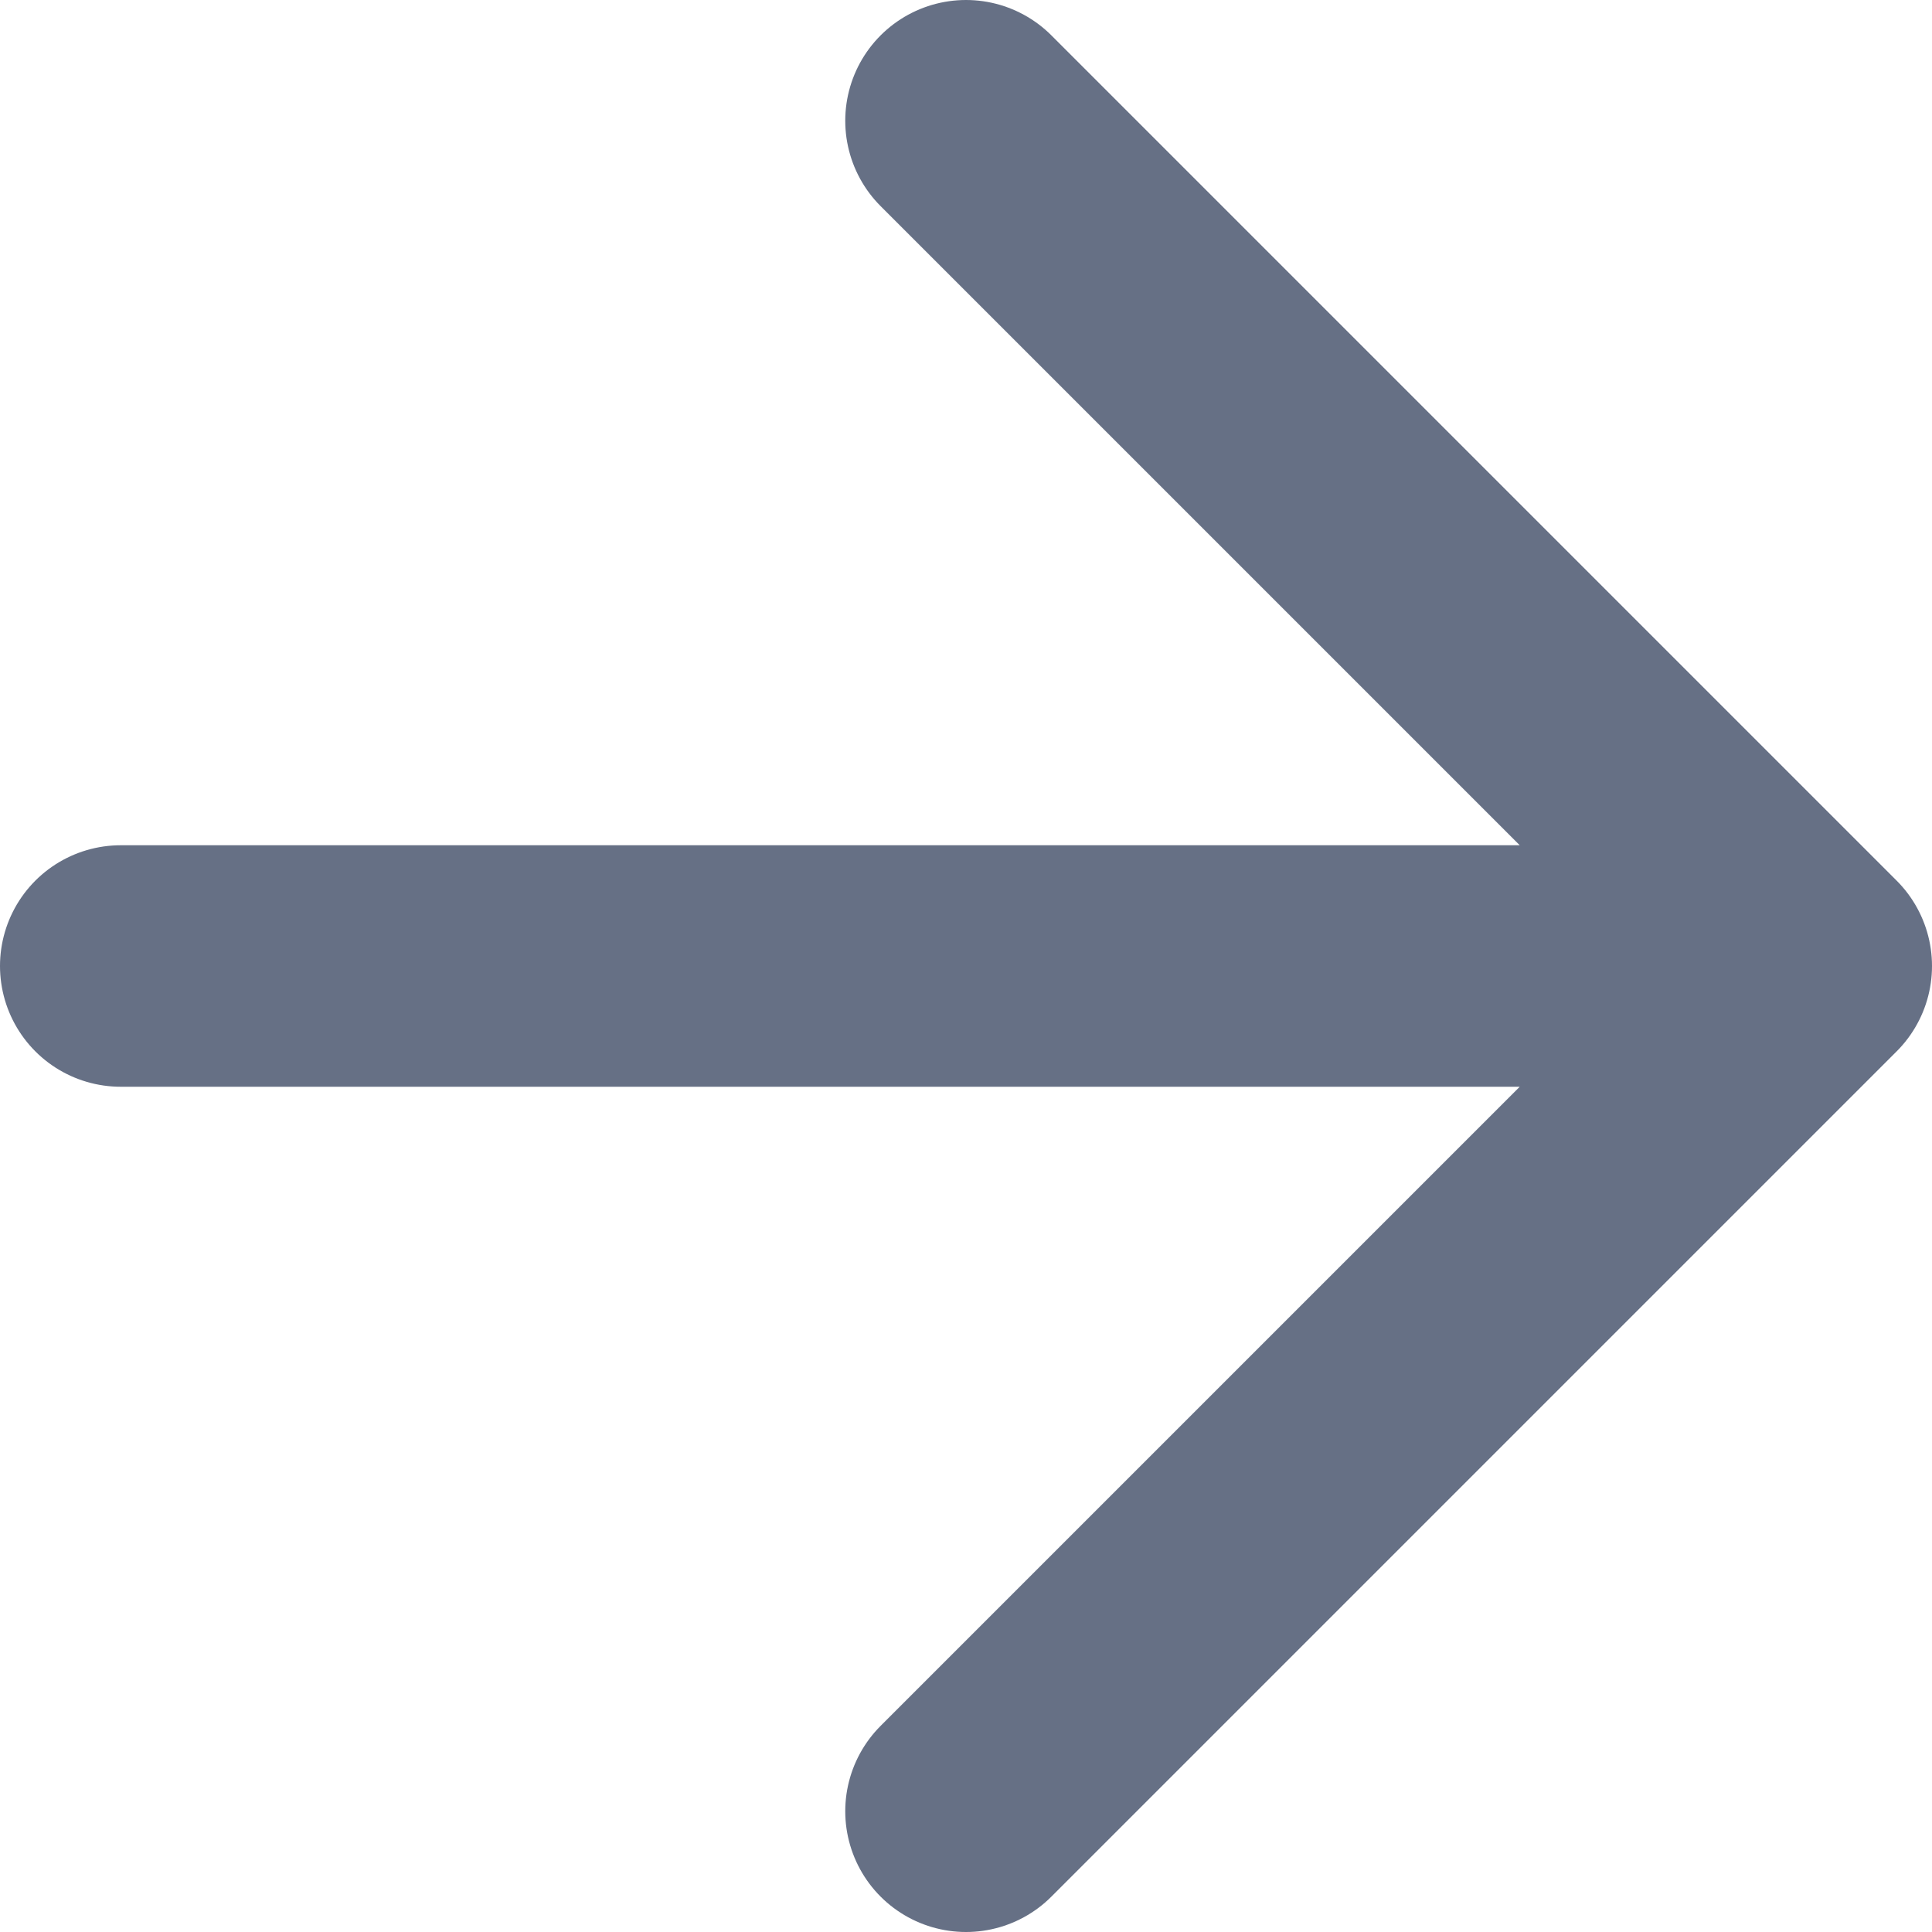
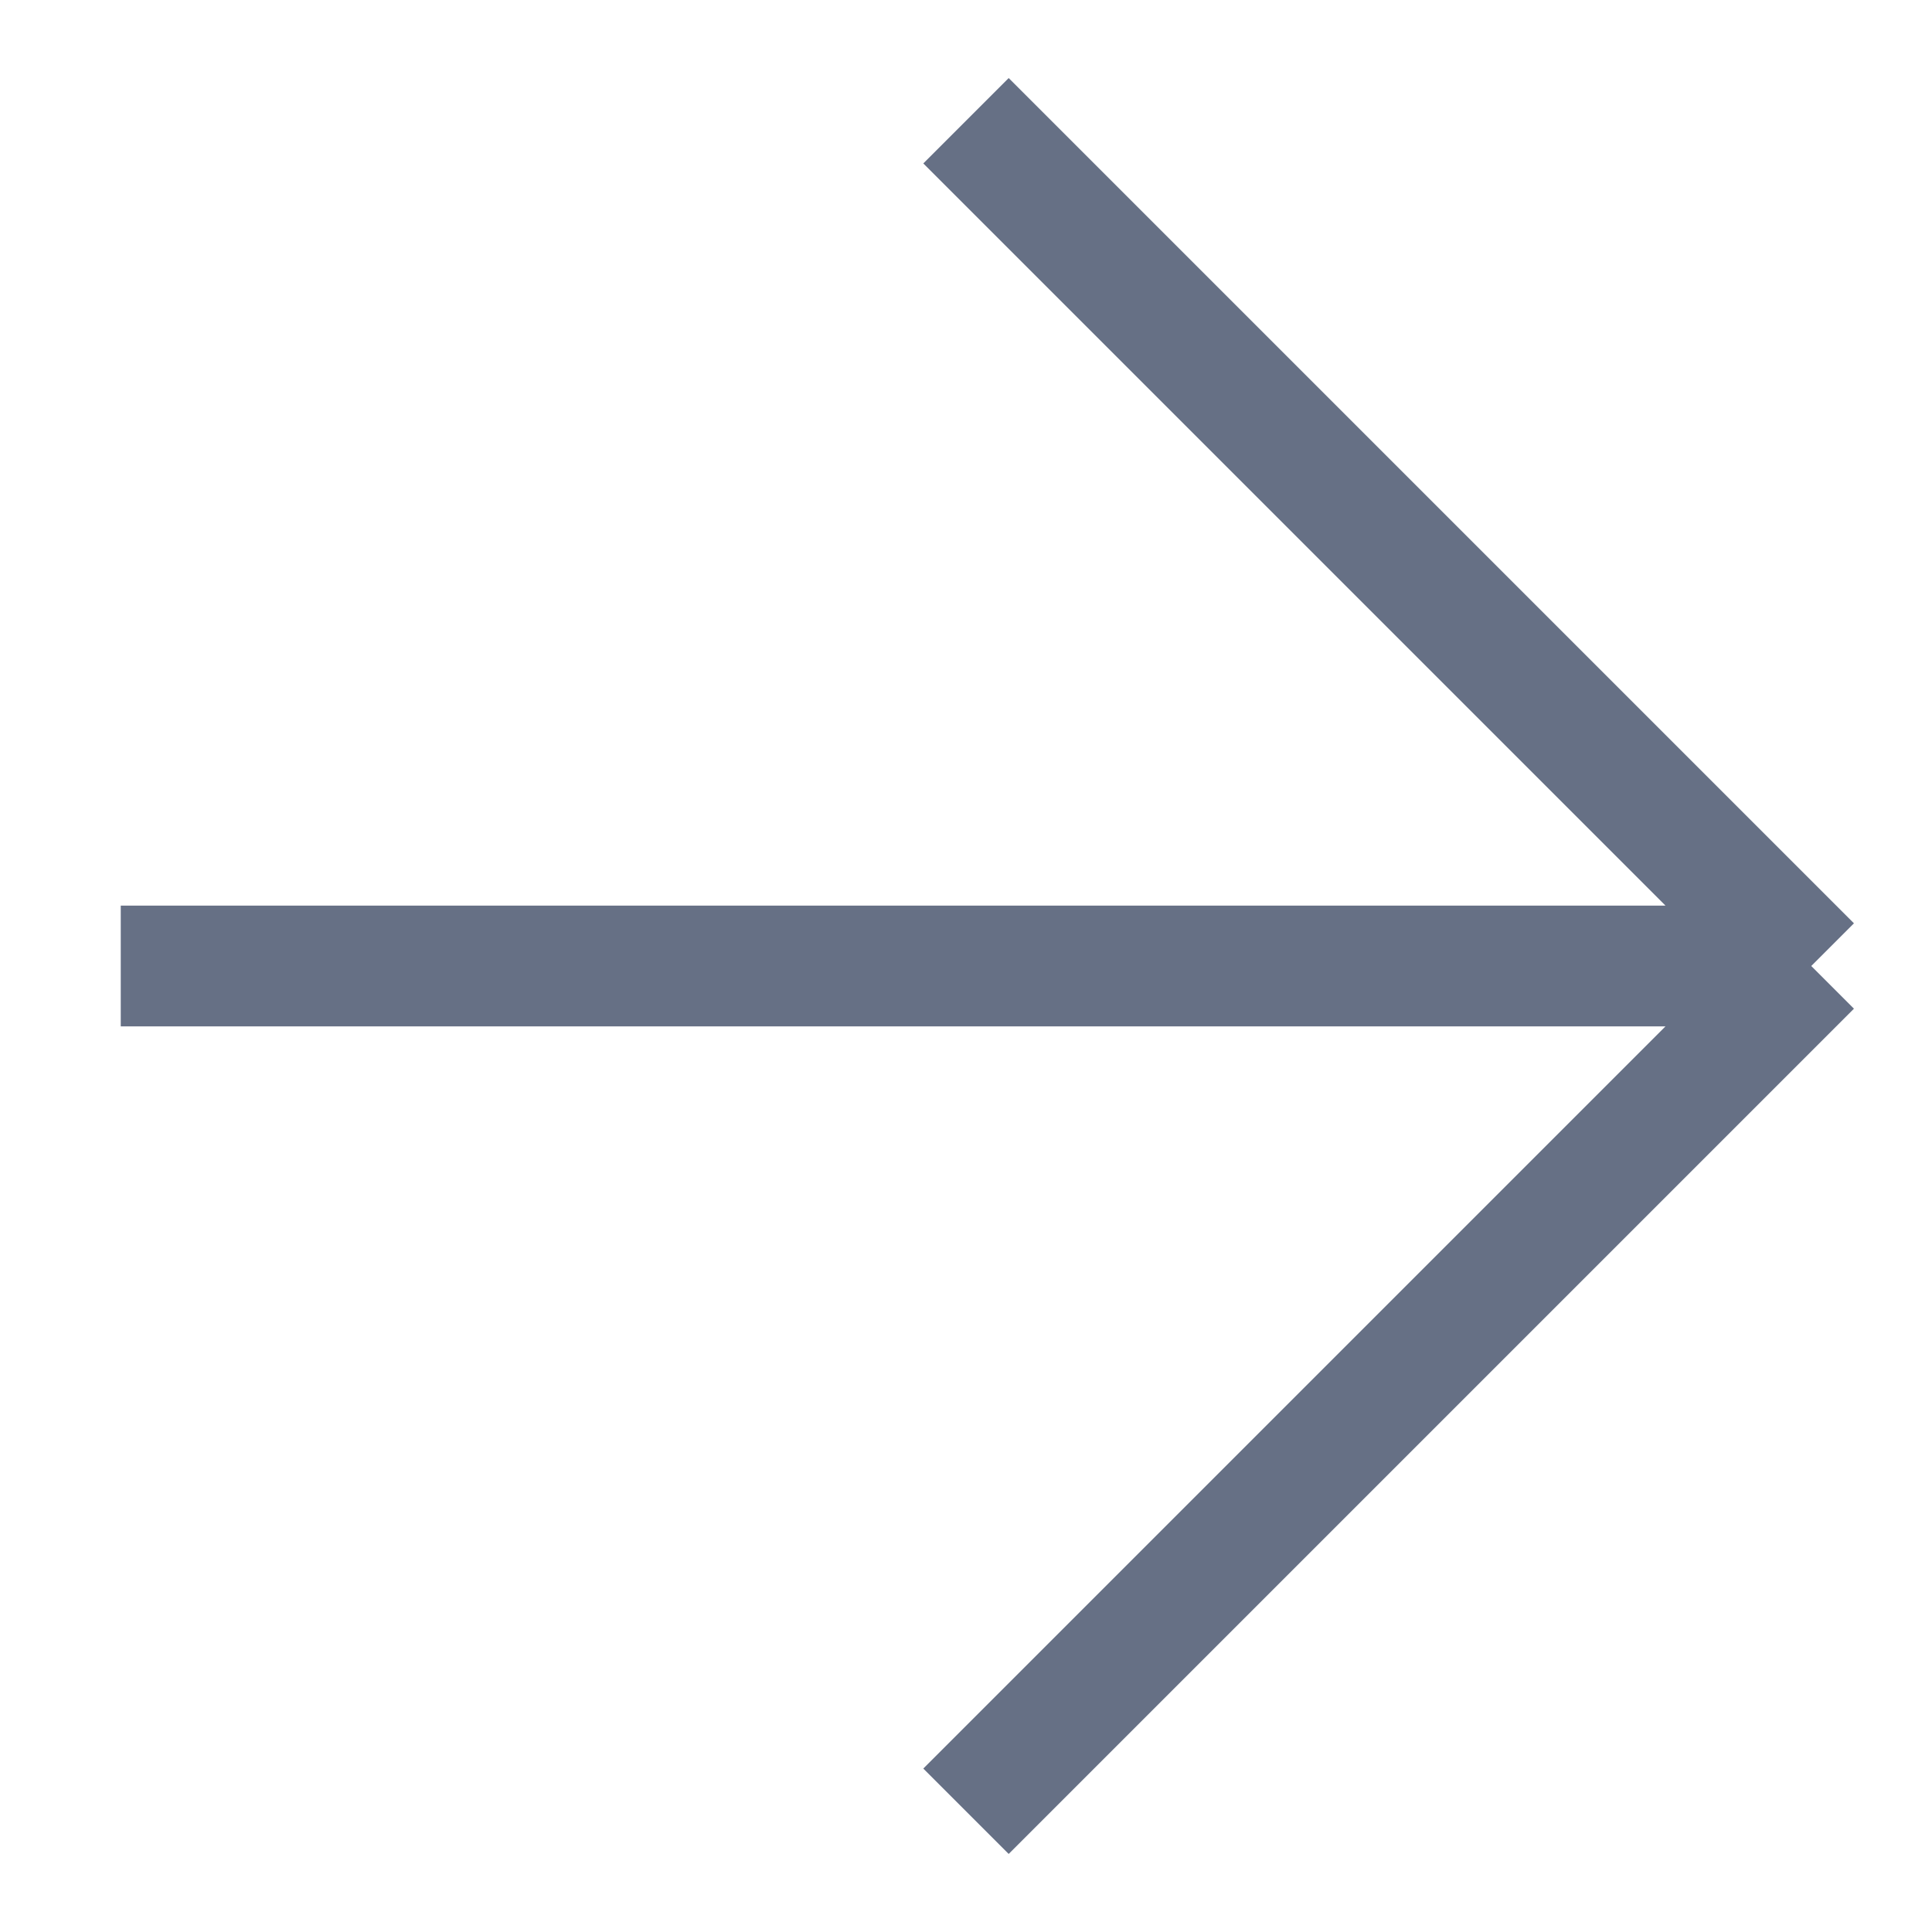
<svg xmlns="http://www.w3.org/2000/svg" width="16" height="16" viewBox="0 0 16 16" fill="none">
-   <path d="M1 8H15M15 8L8 1M15 8L8 15" stroke="#667085" stroke-width="2" stroke-linecap="round" stroke-linejoin="round" />
+   <path d="M1 8H15M15 8L8 1M15 8L8 15" stroke="#667085" strokeWidth="2" strokeLinecap="round" strokeLinejoin="round" />
</svg>
